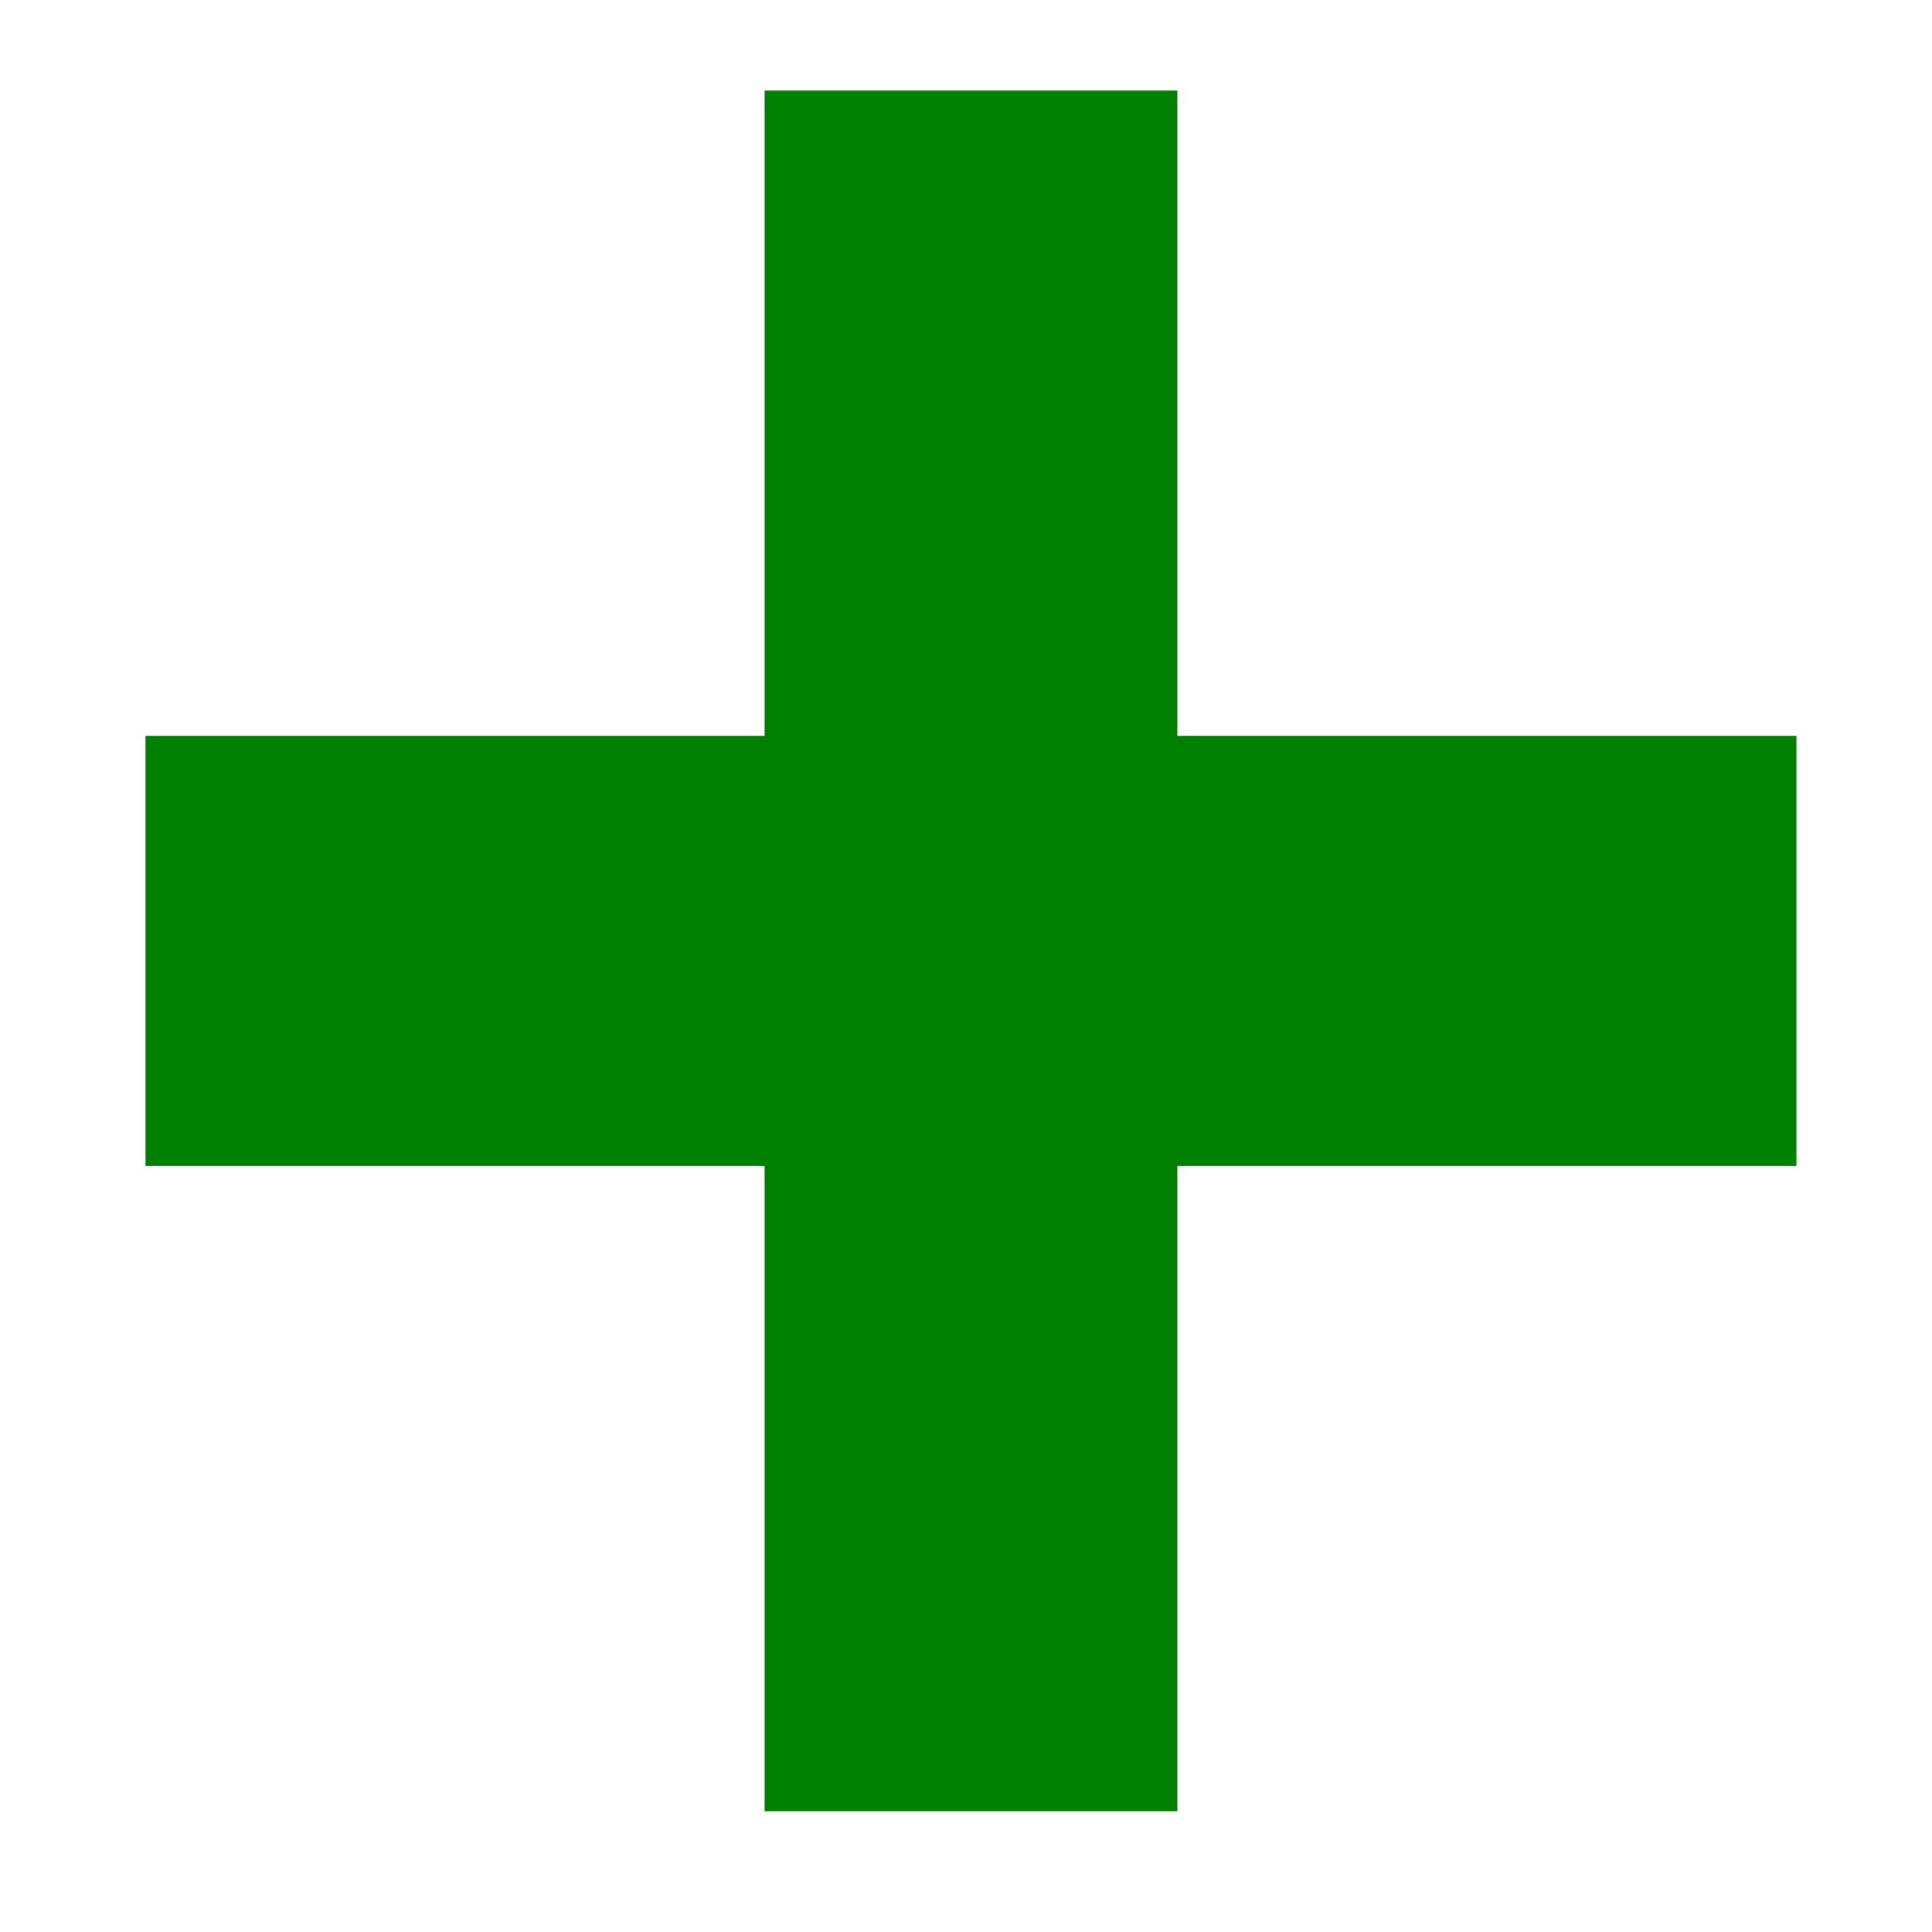
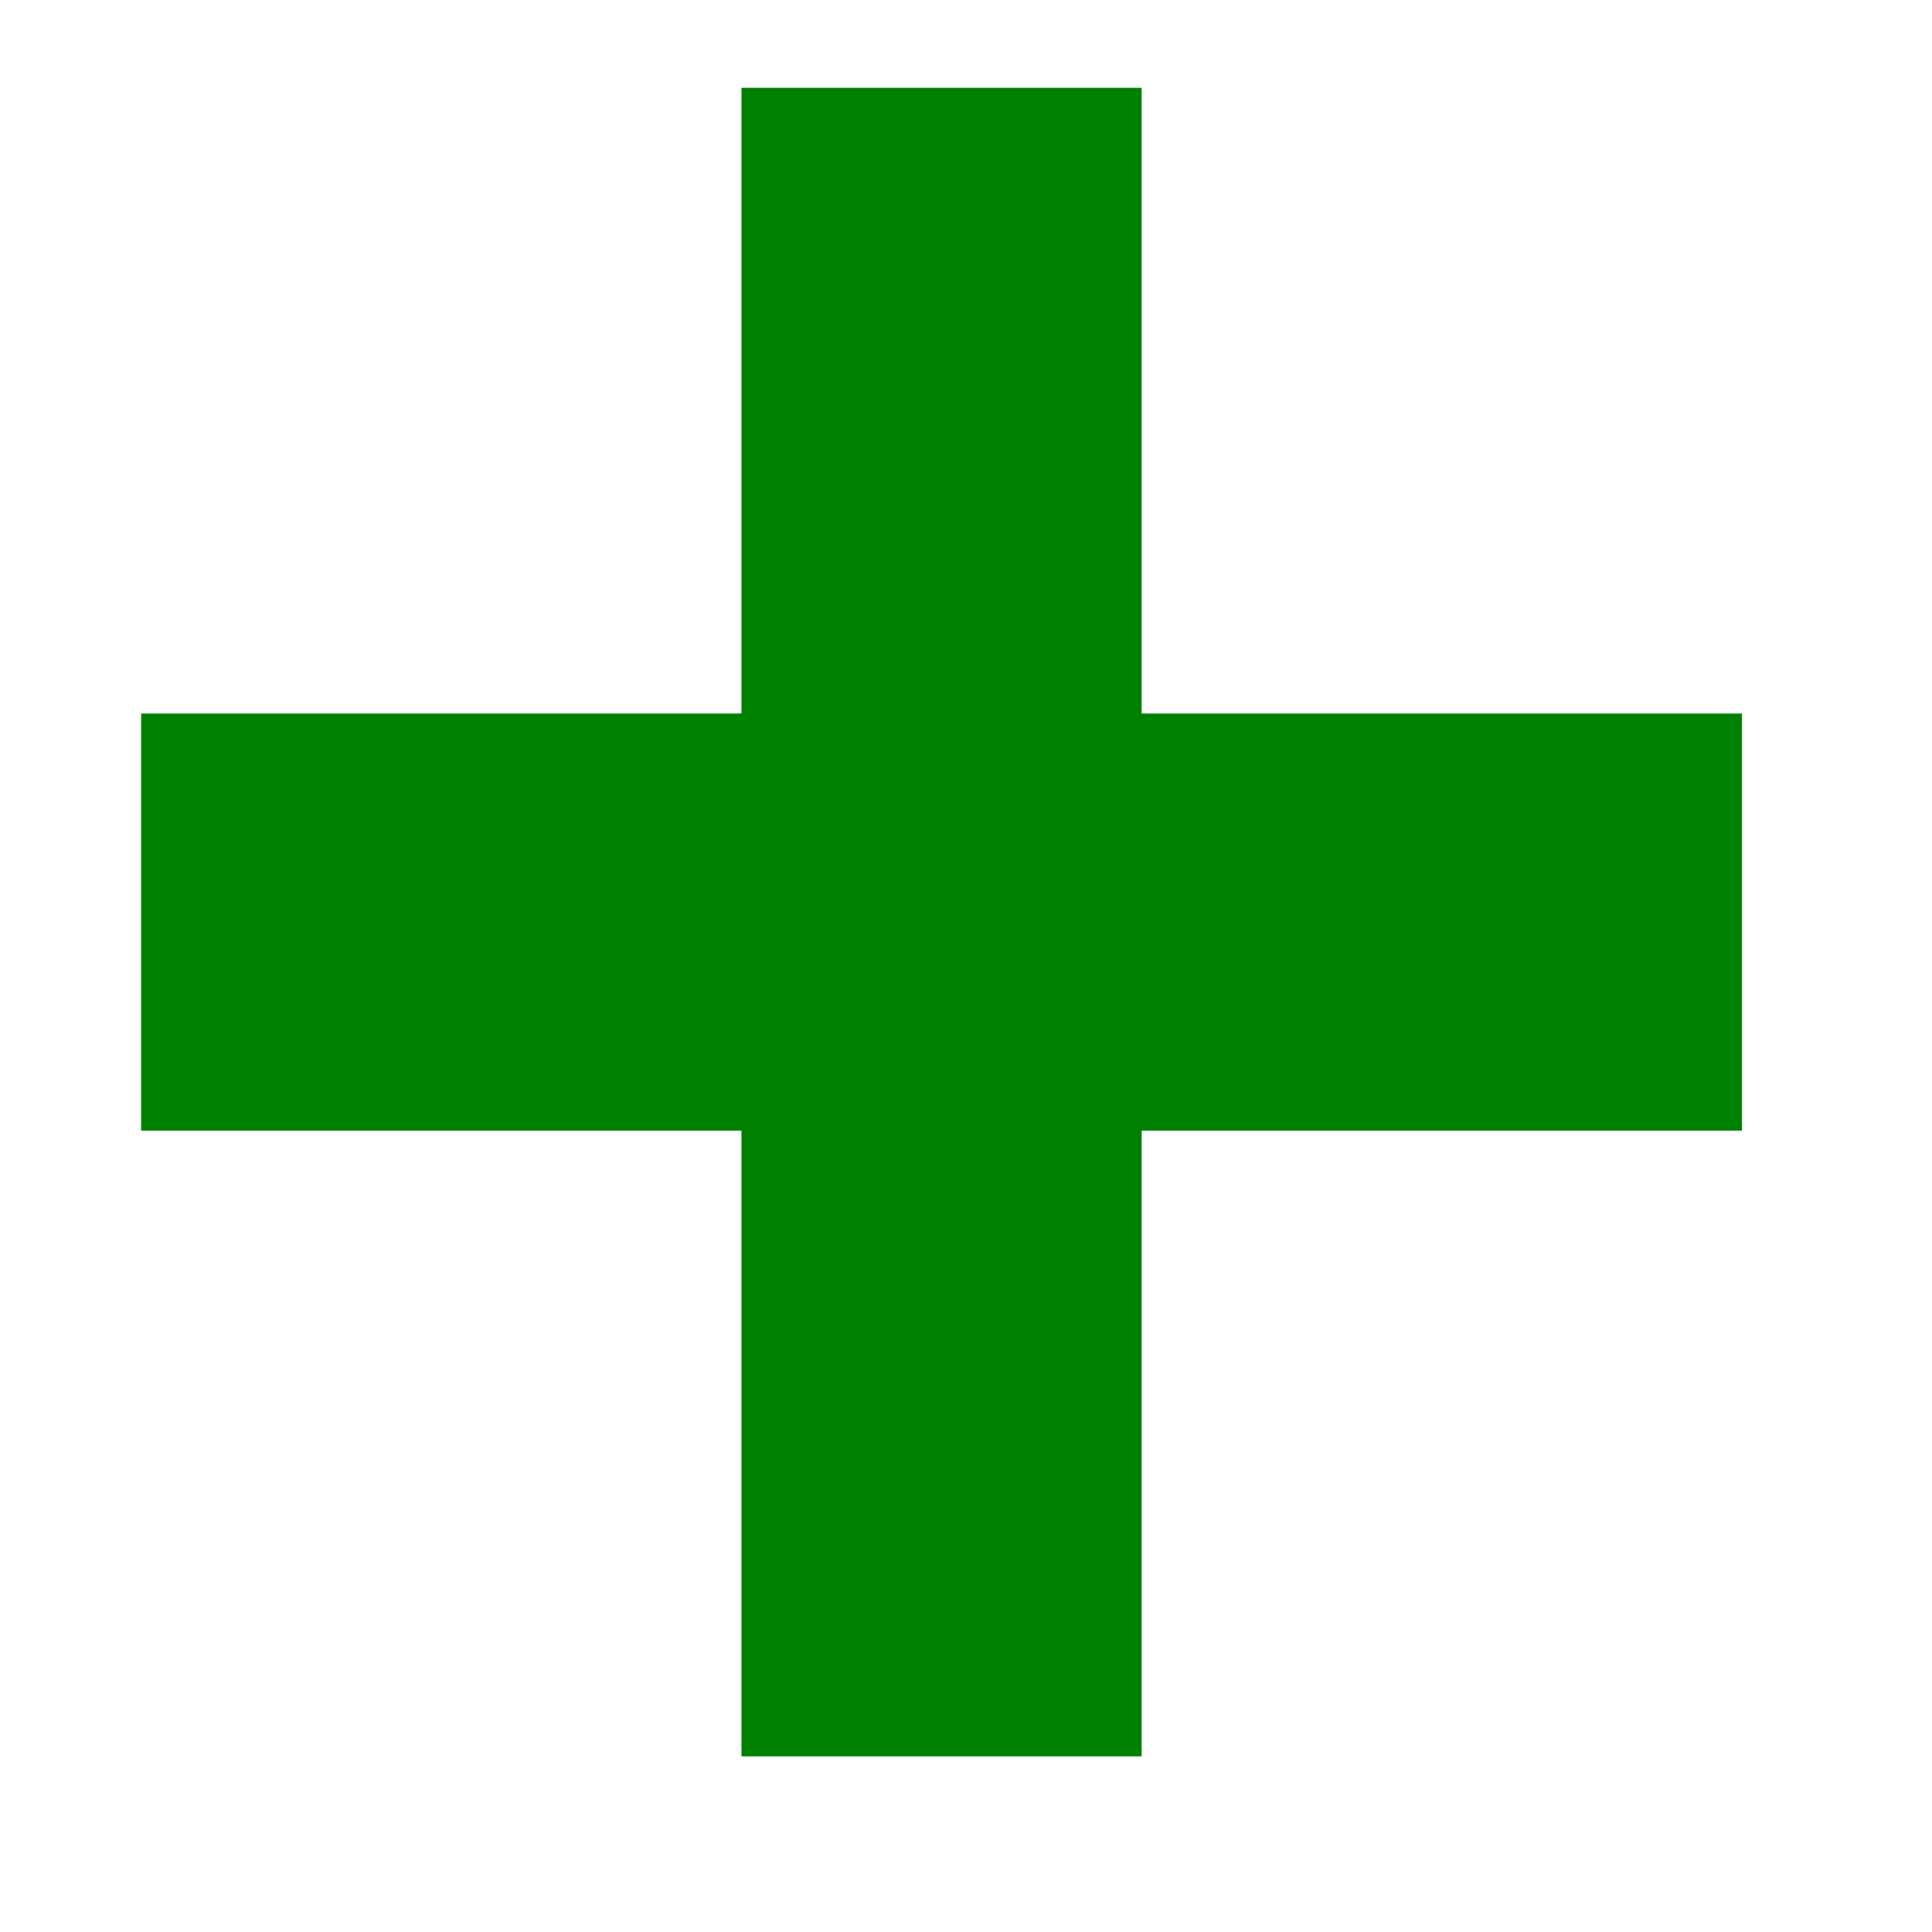
- <svg xmlns="http://www.w3.org/2000/svg" version="1.1" id="svg972" width="21.333" height="21.333" viewBox="0 0 21.333 21.333">
-   <defs id="defs976" />
-   <g id="g978">
-     <path style="fill:#008000;stroke-width:2.326" d="M 8.443,16.438 V 12.875 H 5.025 1.607 V 10.5 8.125 H 5.025 8.443 V 4.563 1 H 10.721 13 V 4.563 8.125 h 3.418 3.418 V 10.5 12.875 H 16.418 13 V 16.438 20 H 10.721 8.443 Z" id="path153" />
-   </g>
+ <svg xmlns="http://www.w3.org/2000/svg" width="100%" height="100%" viewBox="0 0 22 22" version="1.1" xml:space="preserve" style="fill-rule:evenodd;clip-rule:evenodd;stroke-linejoin:round;stroke-miterlimit:2;">
+   <path id="plus" d="M8.443,20l-0,-7.125l-6.836,0l0,-4.75l6.836,-0l-0,-7.125l4.557,0l0,7.125l6.836,-0l-0,4.75l-6.836,0l0,7.125l-4.557,0Z" style="fill:#008000;fill-rule:nonzero;" />
</svg>
